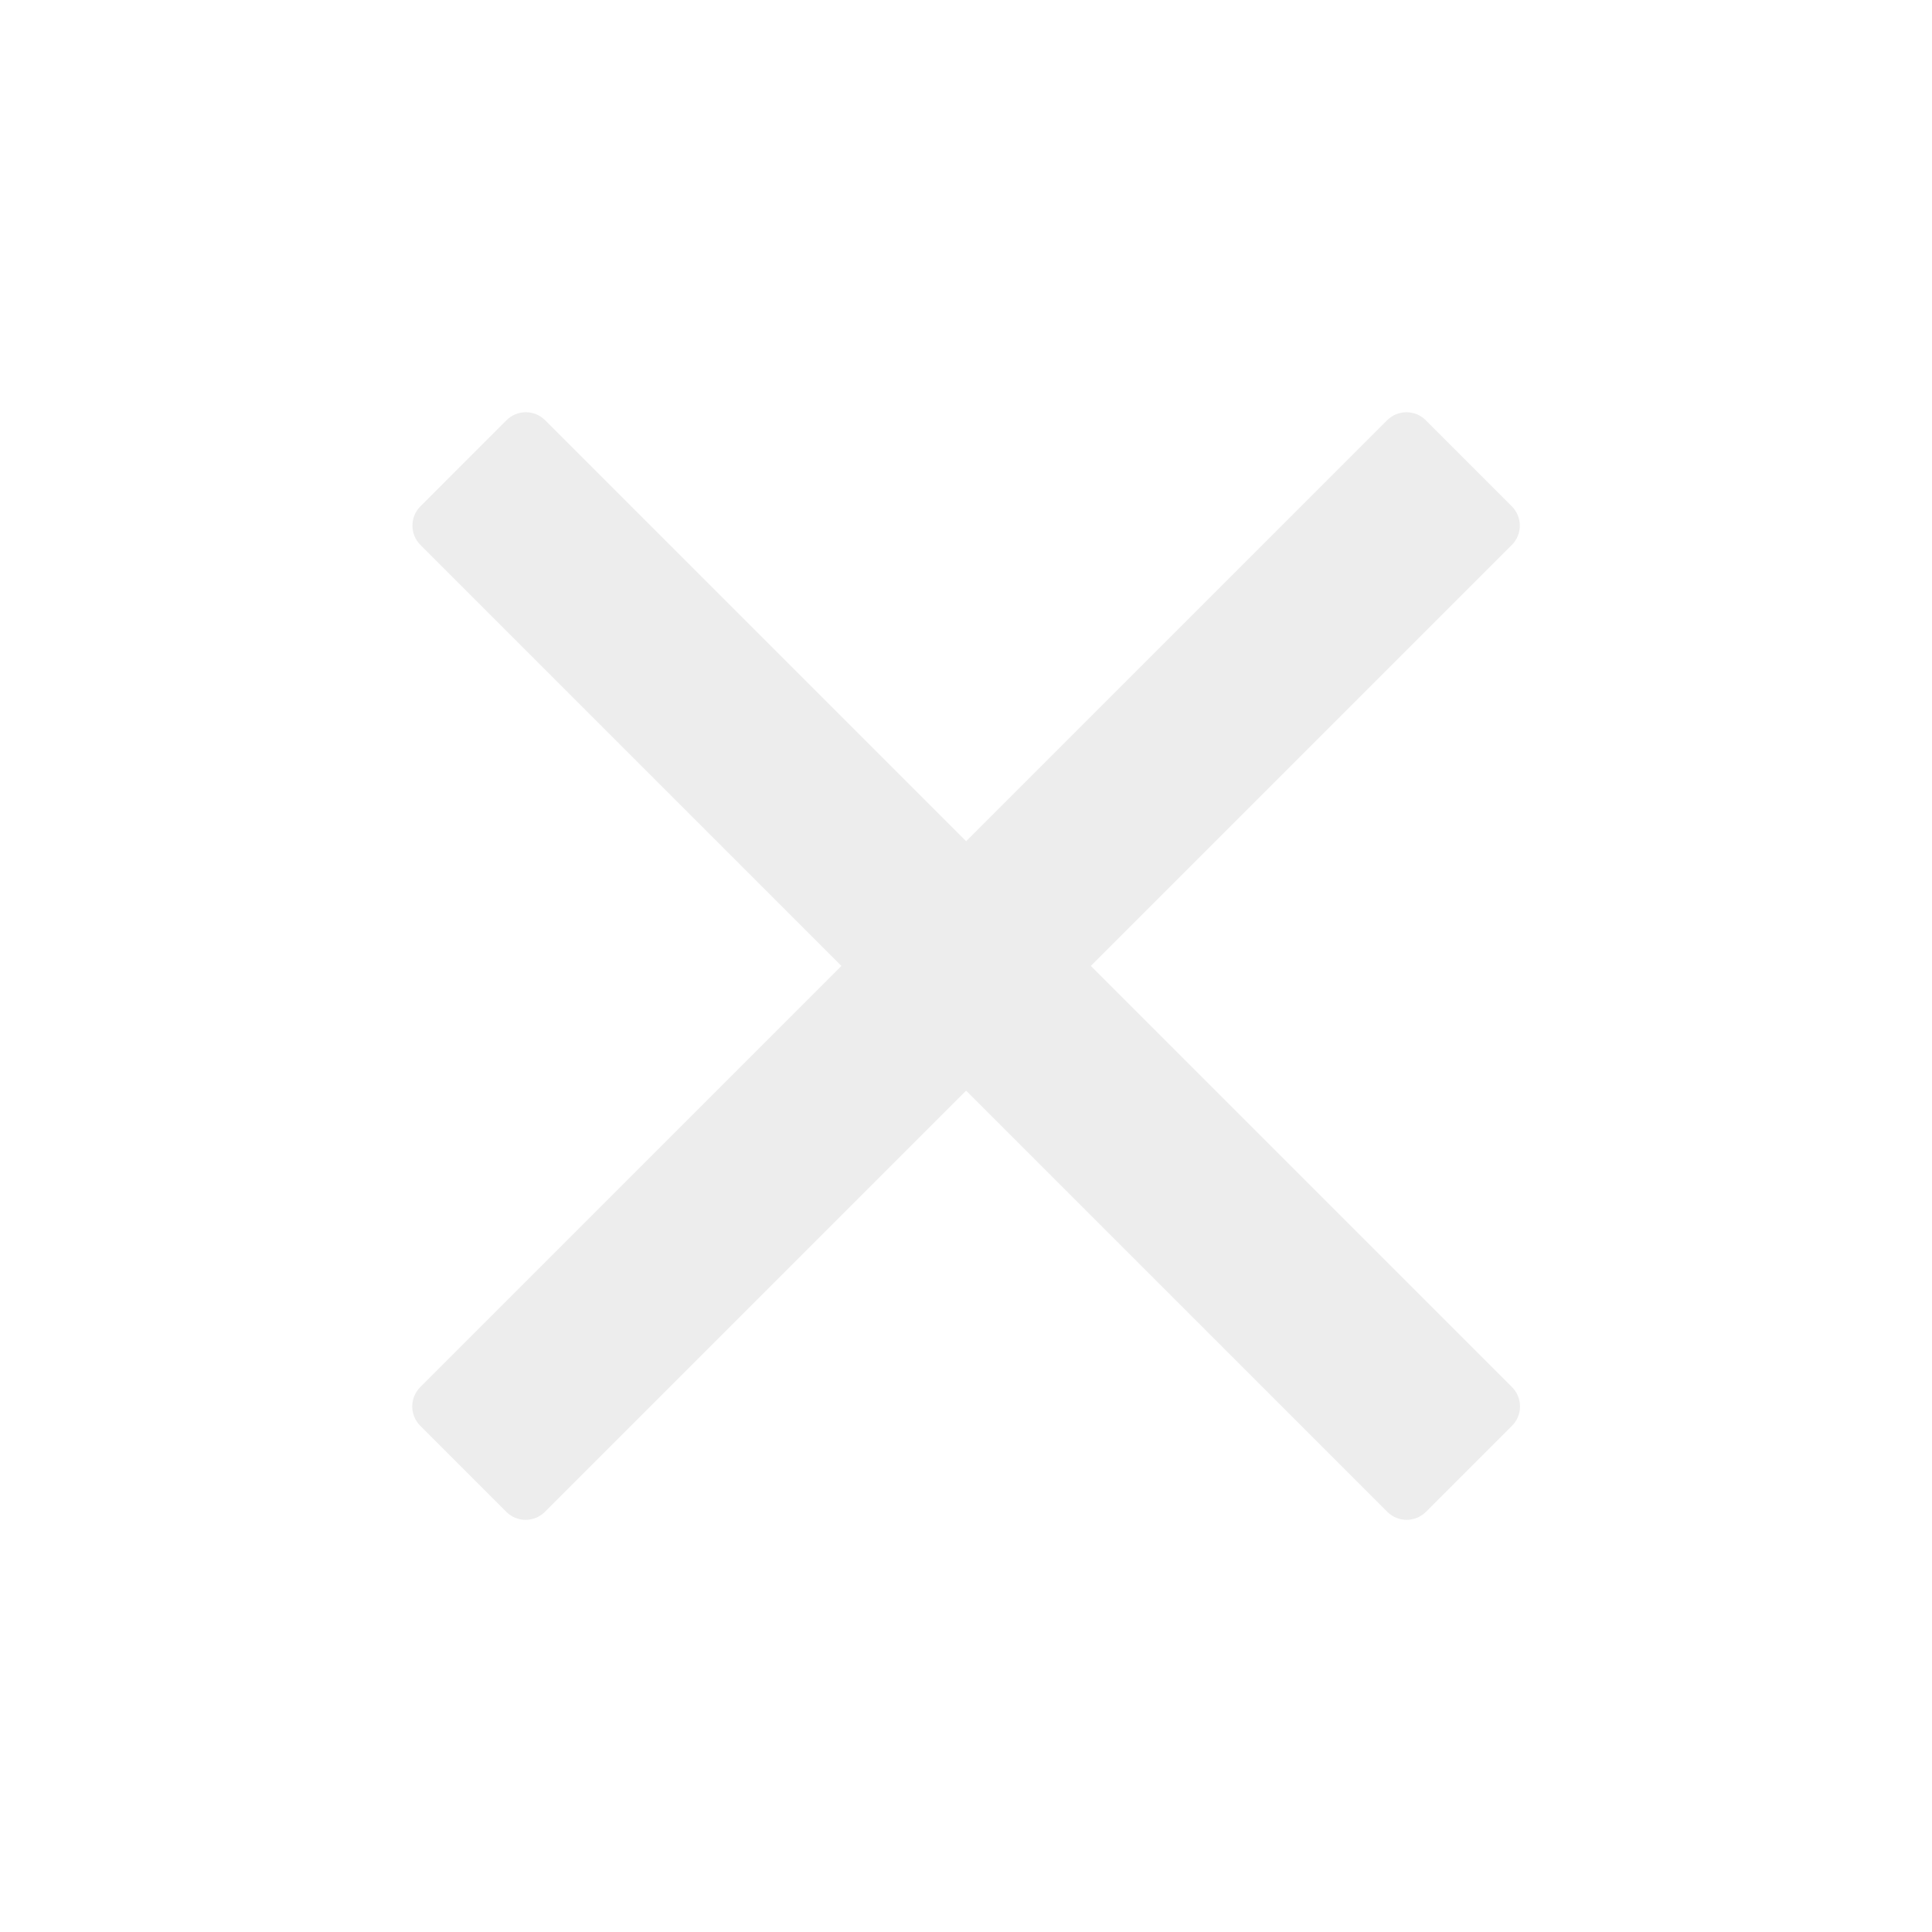
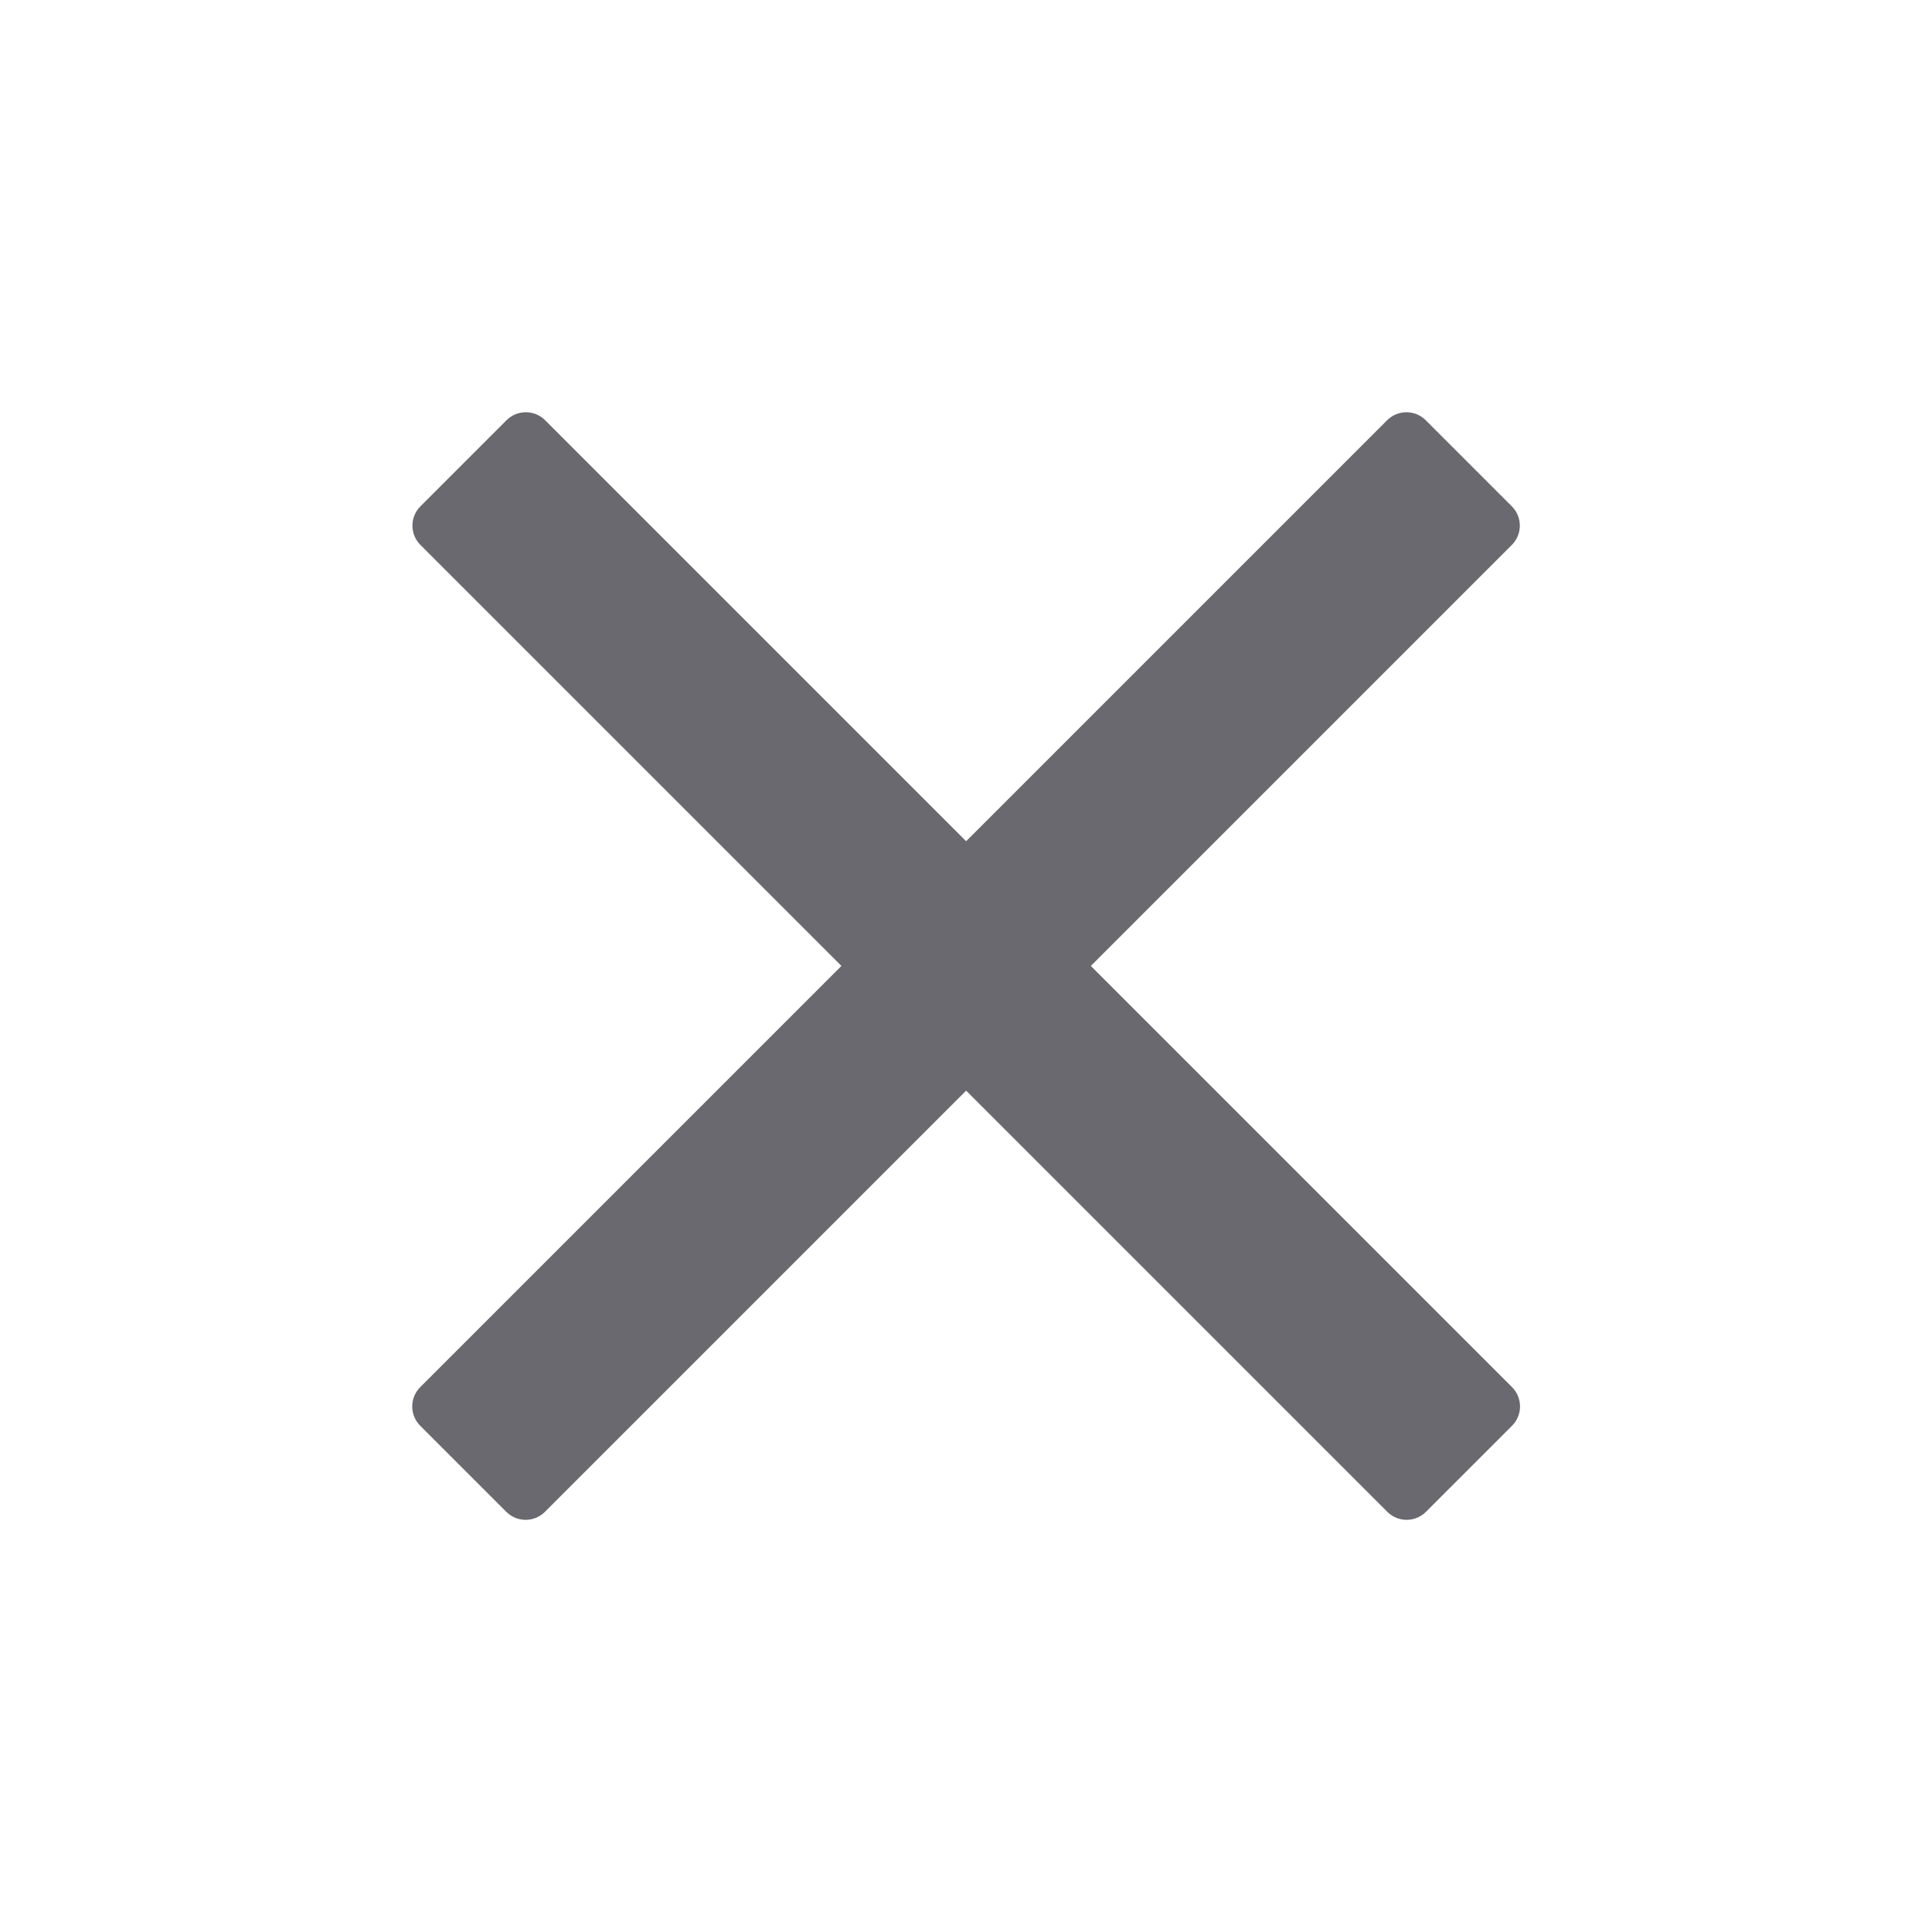
<svg xmlns="http://www.w3.org/2000/svg" id="Layer_1" data-name="Layer 1" viewBox="0 0 72.85 72.85">
  <defs>
    <style>
      .cls-1 {
-         fill: #ededed;
+         fill: #69696f;
      }
    </style>
  </defs>
  <rect class="cls-1" x="9.62" y="33.1" width="53.62" height="6.65" rx="1.03" transform="translate(-15.09 36.43) rotate(-45)" />
  <rect class="cls-1" x="9.62" y="33.1" width="53.62" height="6.65" rx="1.03" transform="translate(36.43 -15.09) rotate(45)" />
</svg>
